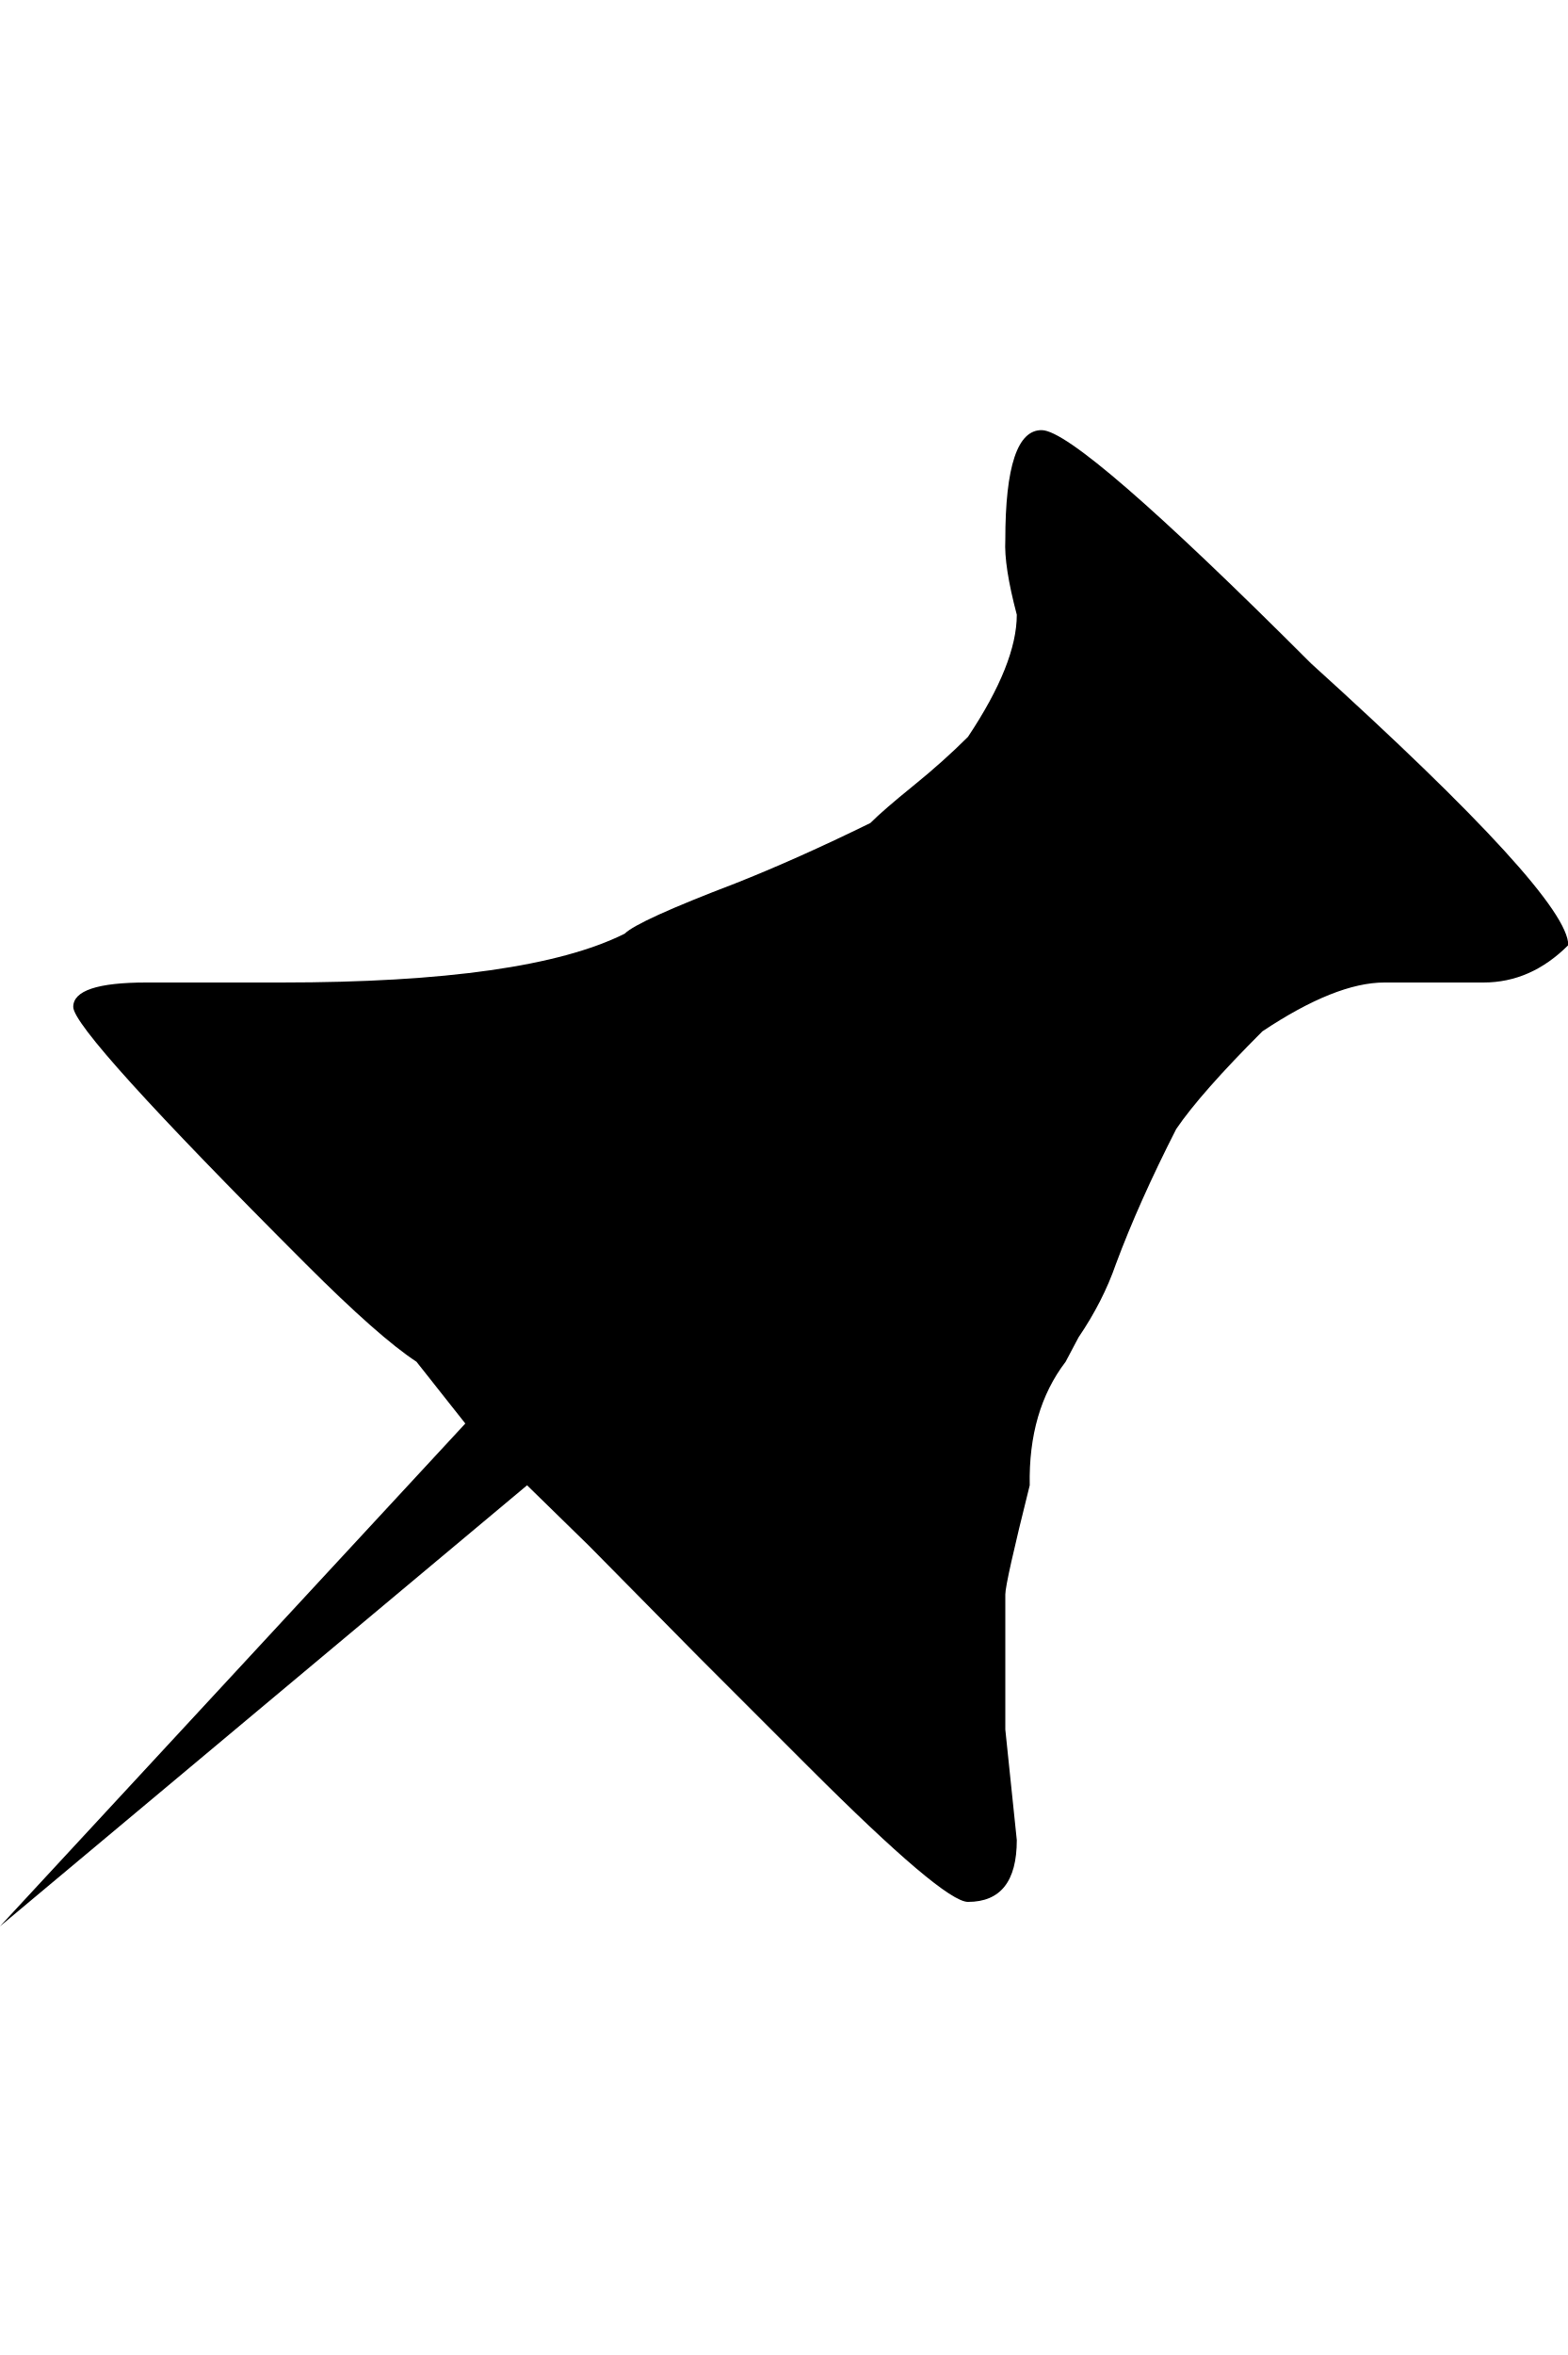
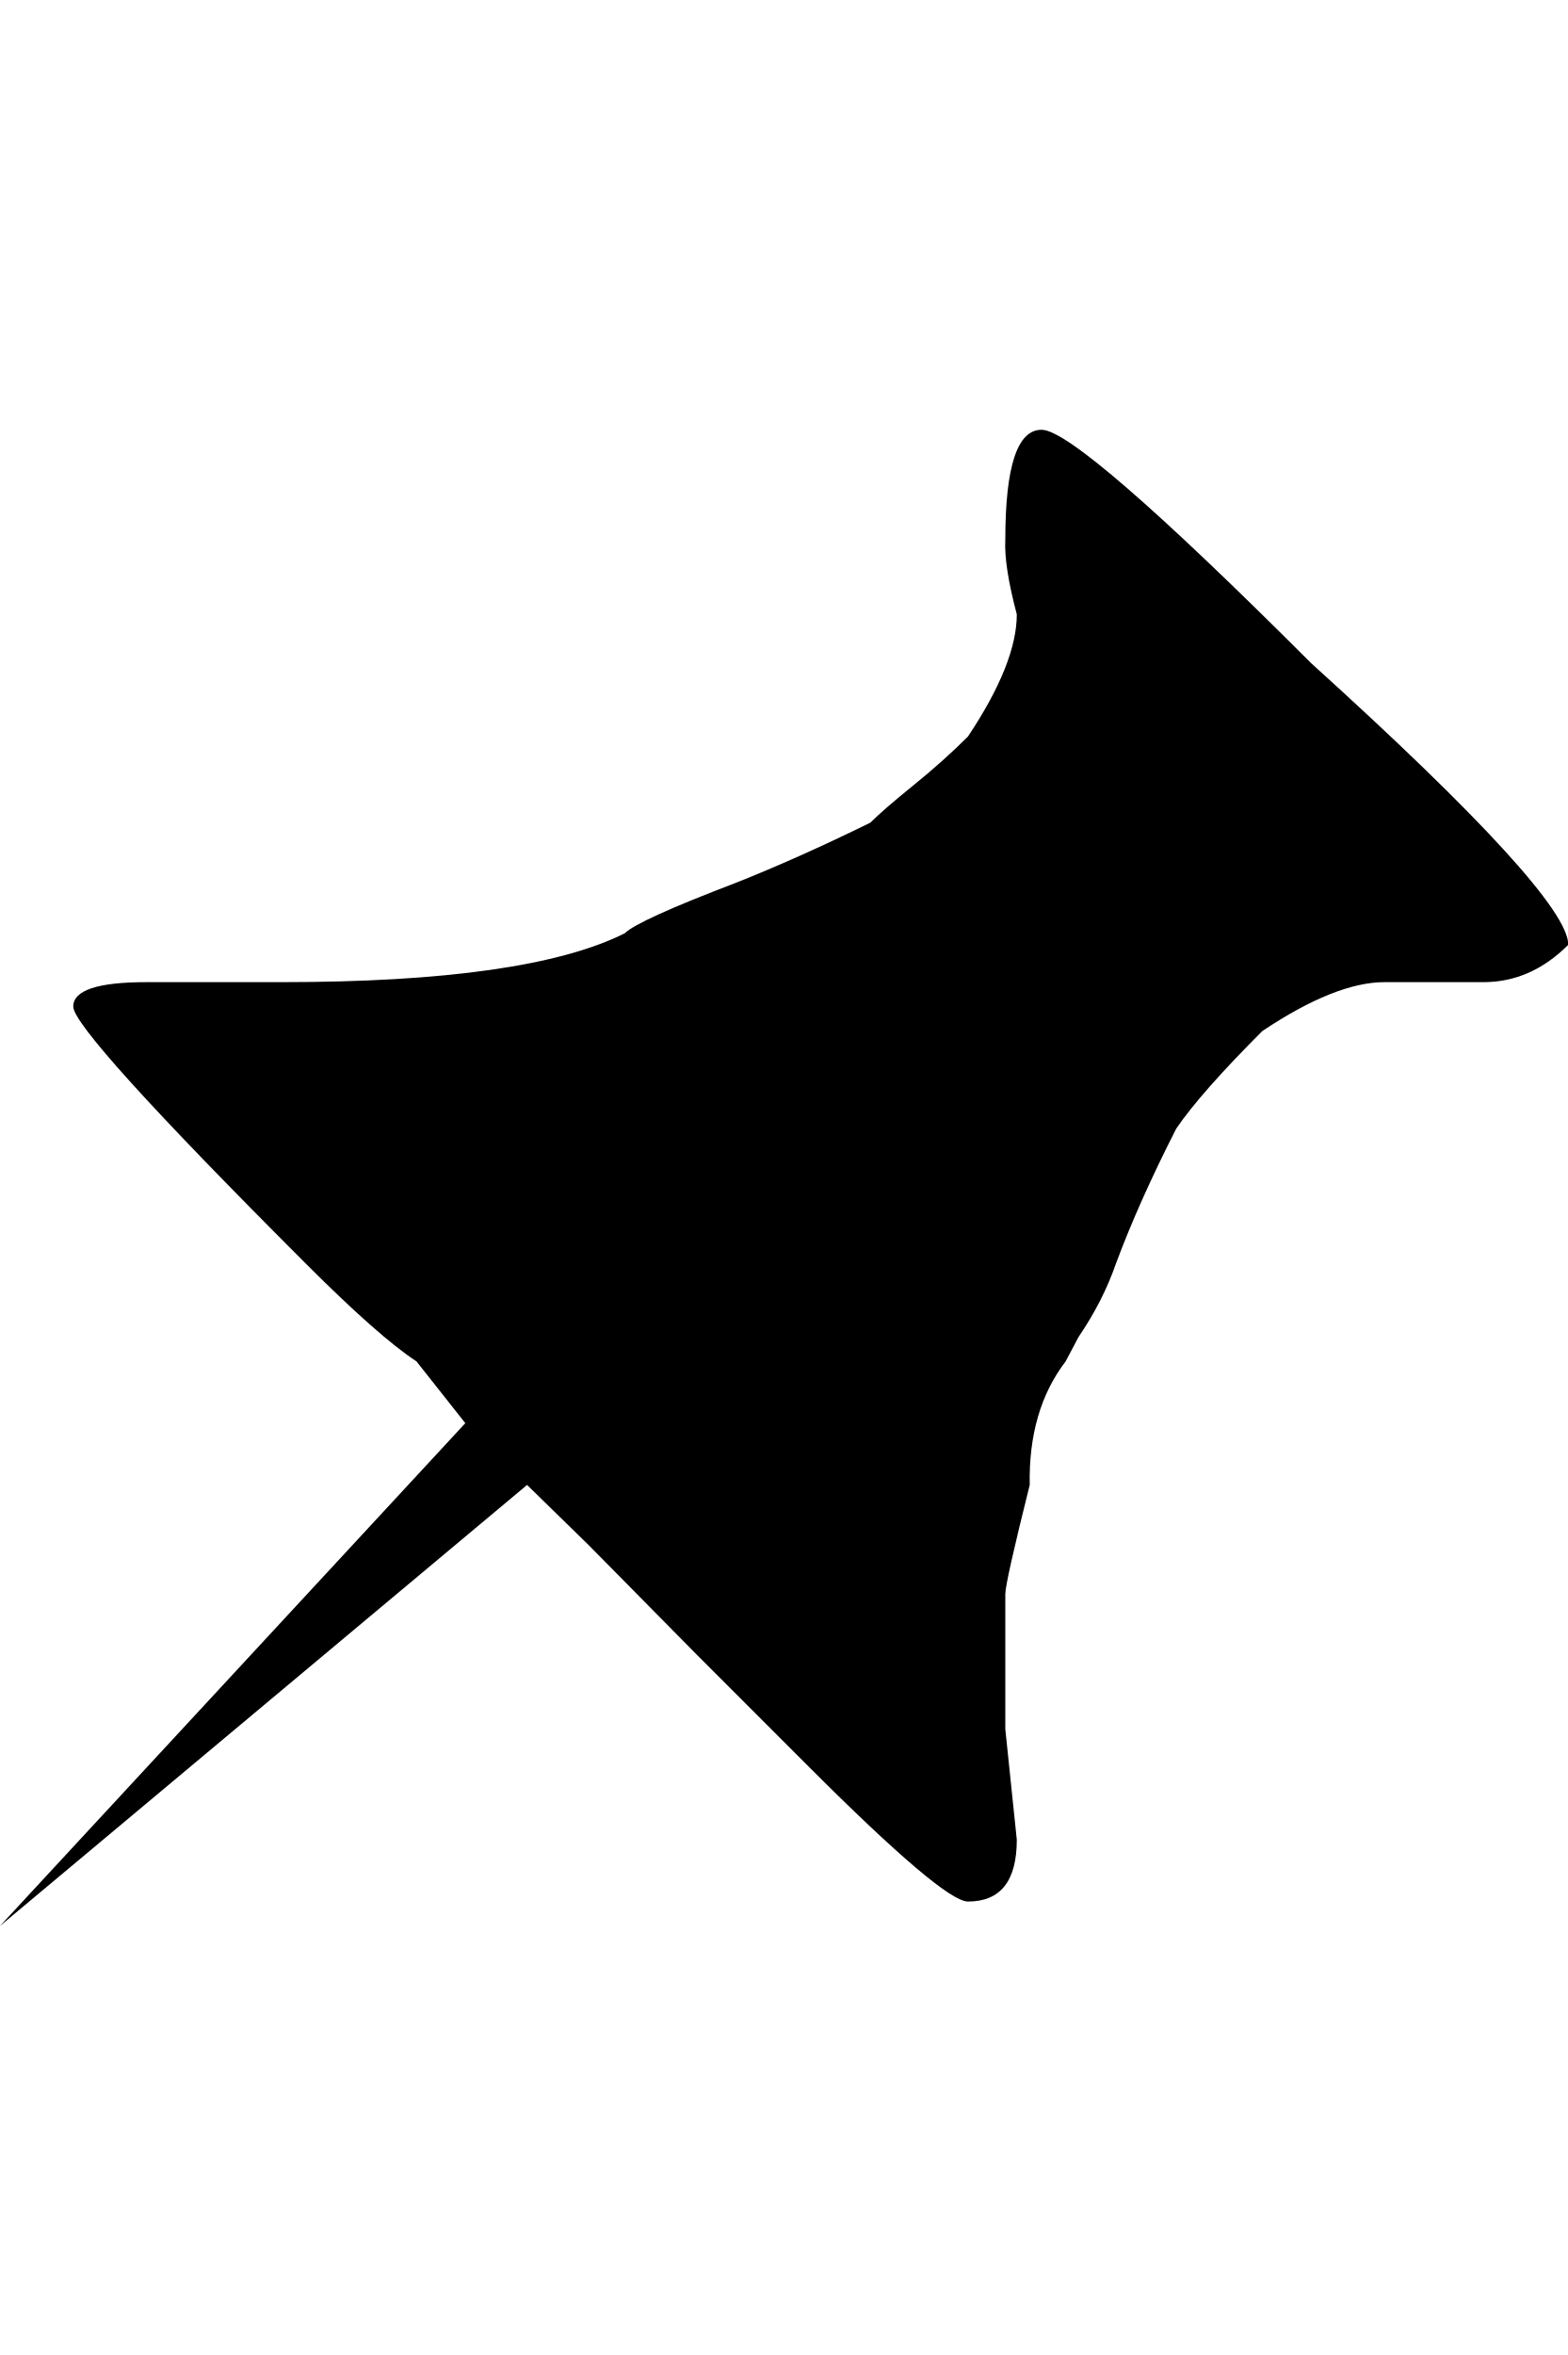
<svg xmlns="http://www.w3.org/2000/svg" height="1000" width="666">
-   <path d="M0 817.968l197.64 -213.5 -20.74 -26.23q-15.86 -10.37 -46.97 -41.48 -98.82 -98.82 -98.82 -109.19t31.11 -10.37l57.34 0q104.31 0 145.79 -20.74 5.49 -5.49 46.97 -21.35 26.23 -10.37 57.34 -25.62 5.49 -5.49 18.3 -15.86t23.18 -20.74q20.74 -31.11 20.74 -51.85 -5.49 -20.74 -4.88 -31.72 0 -46.97 15.555 -46.665t114.375 99.125q109.19 98.82 109.19 119.56 -15.86 15.86 -35.99 15.86l-42.09 0q-20.74 0 -51.85 20.74 -26.23 26.23 -36.6 41.48 -15.86 31.11 -25.62 57.34 -5.49 15.86 -15.86 31.11l-5.49 10.37q-15.86 20.74 -15.25 52.46 -10.37 41.48 -10.37 46.36l0 57.34l4.88 46.97q0 26.23 -20.74 26.23 -10.37 0 -67.71 -57.34l-46.97 -46.97 -46.36 -46.97 -26.23 -25.62z" />
+   <path d="M0 817.817l197.64 -213.5 -20.74 -26.23q-15.86 -10.37 -46.97 -41.48 -98.82 -98.82 -98.82 -109.19t31.11 -10.37l57.34 0q104.31 0 145.79 -20.74 5.49 -5.49 46.97 -21.35 26.23 -10.37 57.34 -25.62 5.49 -5.49 18.3 -15.86t23.18 -20.74q20.74 -31.11 20.74 -51.85 -5.49 -20.74 -4.88 -31.72 0 -46.97 15.555 -46.665t114.375 99.125q109.19 98.82 109.19 119.56 -15.86 15.86 -35.99 15.86l-42.09 0q-20.74 0 -51.85 20.74 -26.23 26.23 -36.6 41.48 -15.86 31.11 -25.62 57.34 -5.49 15.86 -15.86 31.11l-5.49 10.37q-15.86 20.74 -15.25 52.46 -10.37 41.48 -10.37 46.36l0 57.34l4.88 46.97q0 26.23 -20.74 26.23 -10.37 0 -67.71 -57.34l-46.97 -46.97 -46.36 -46.97 -26.23 -25.62z" />
</svg>
